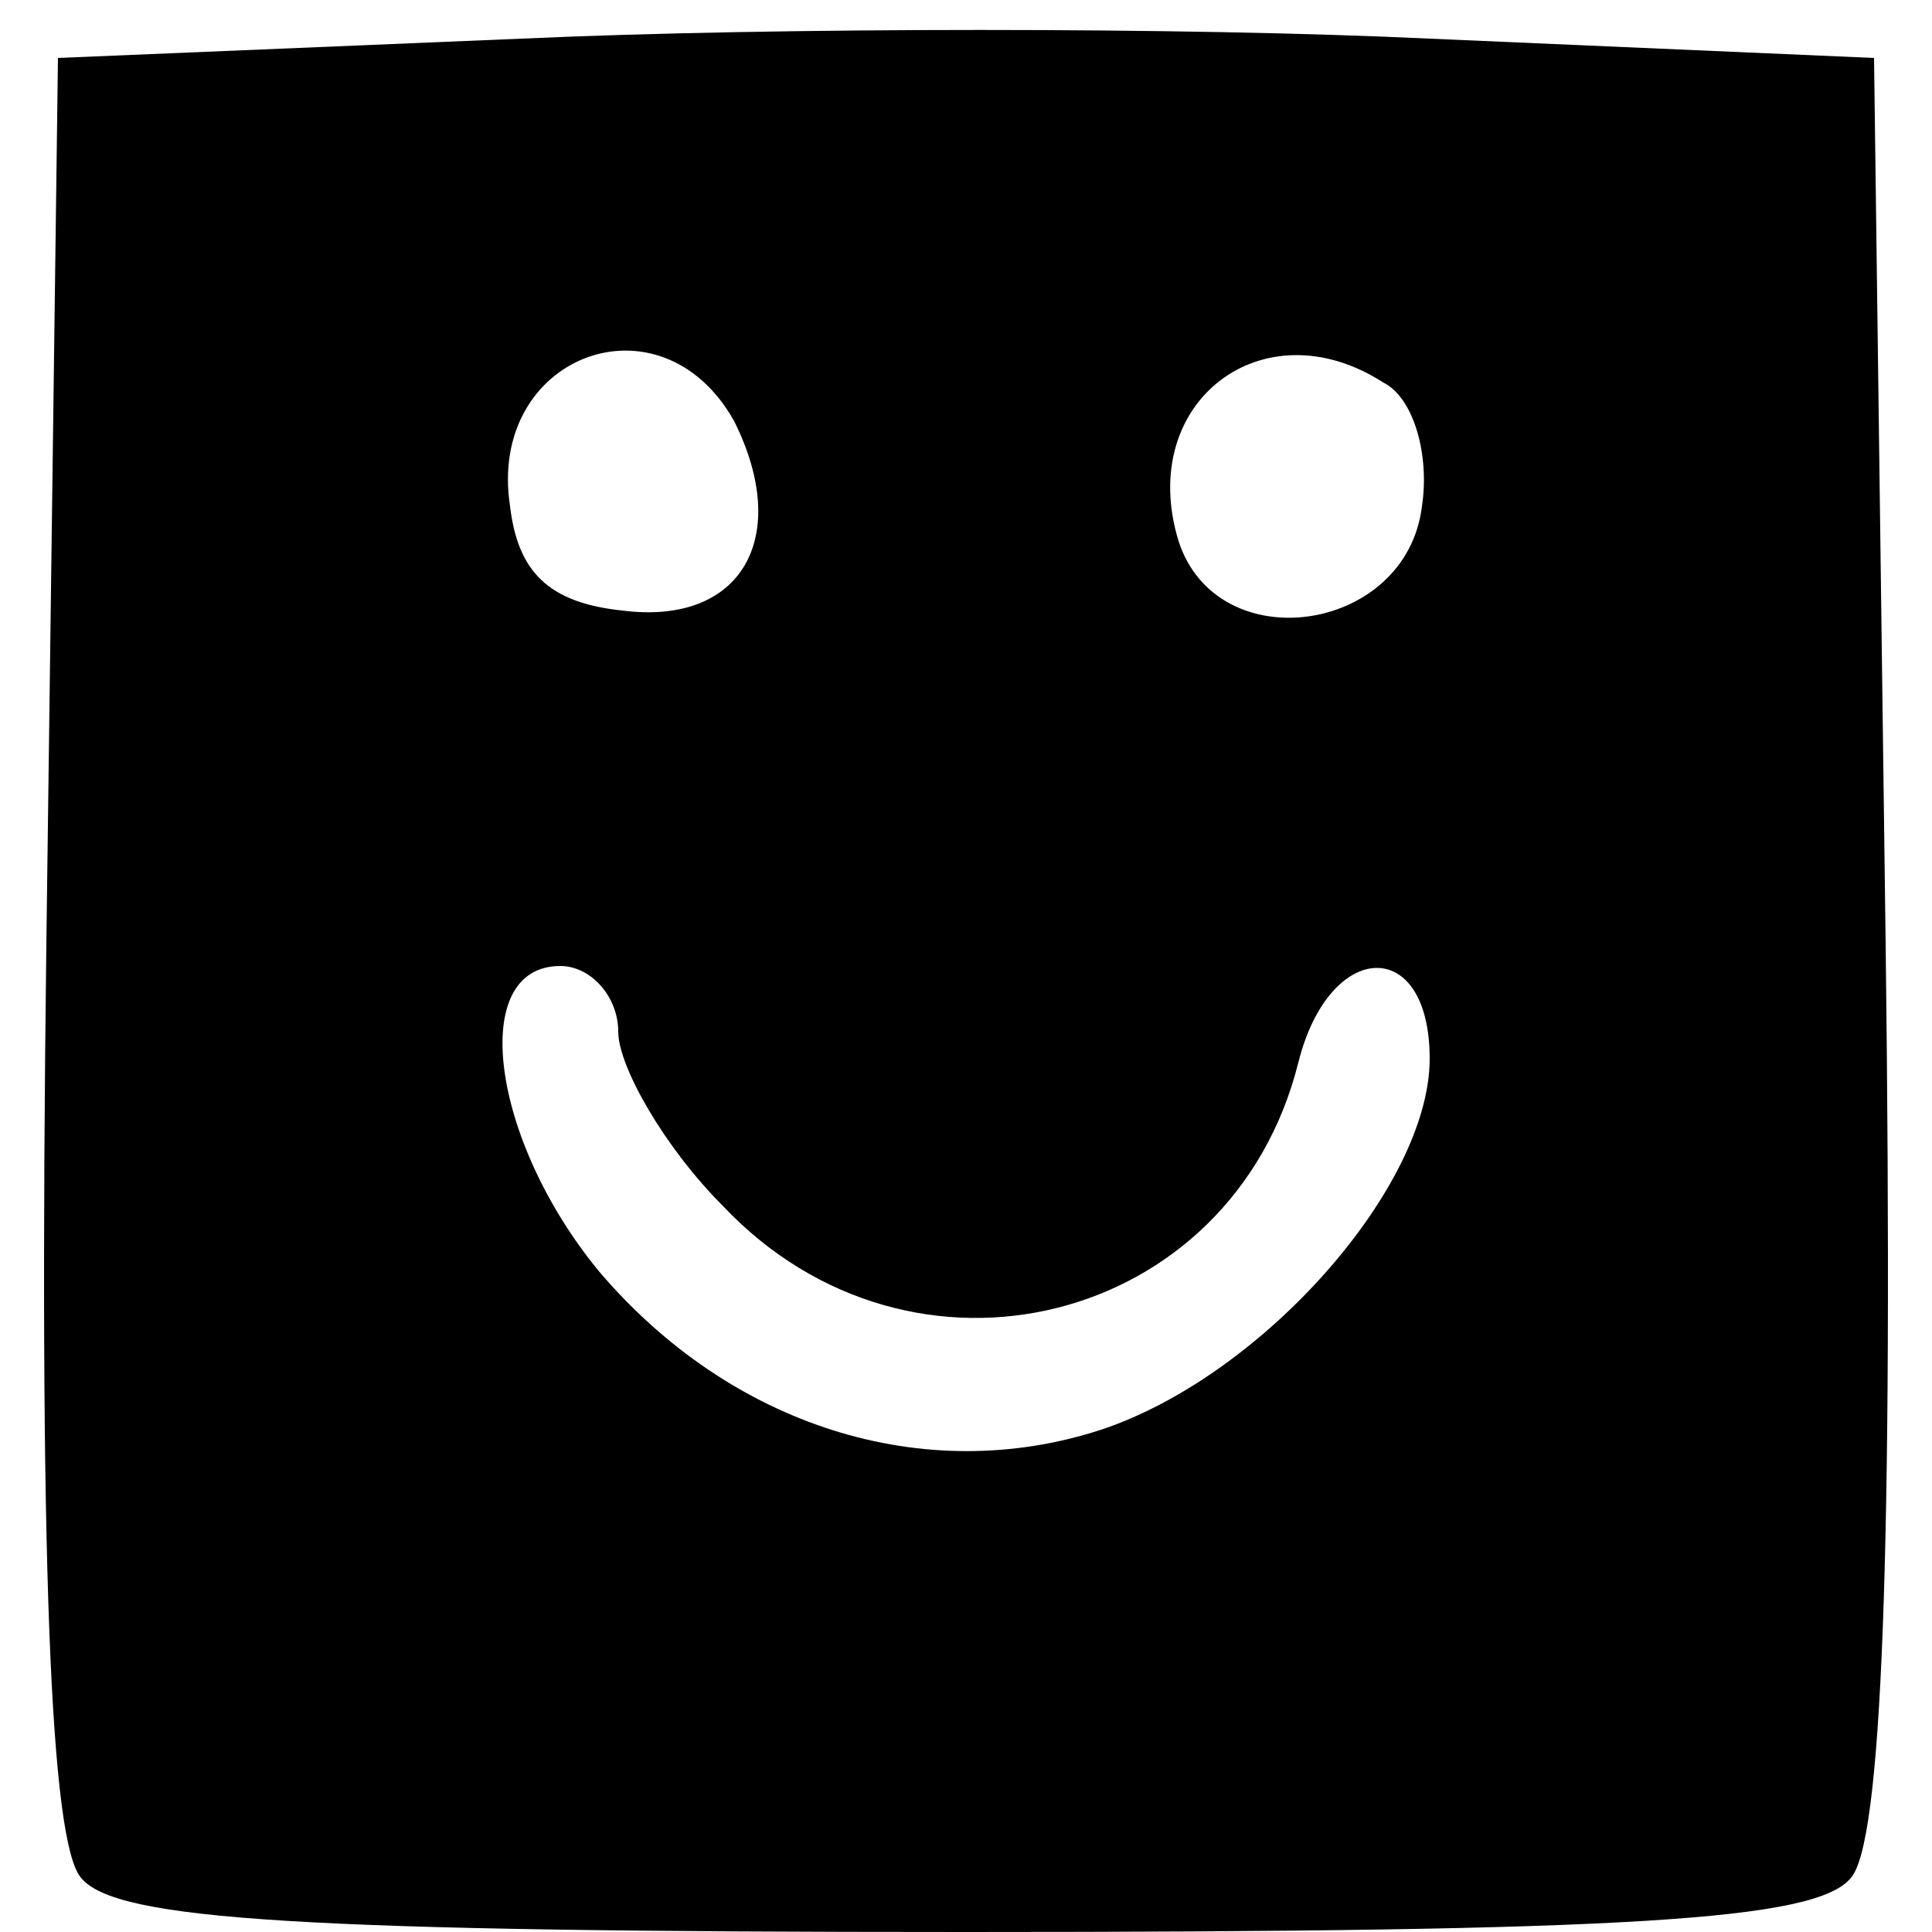
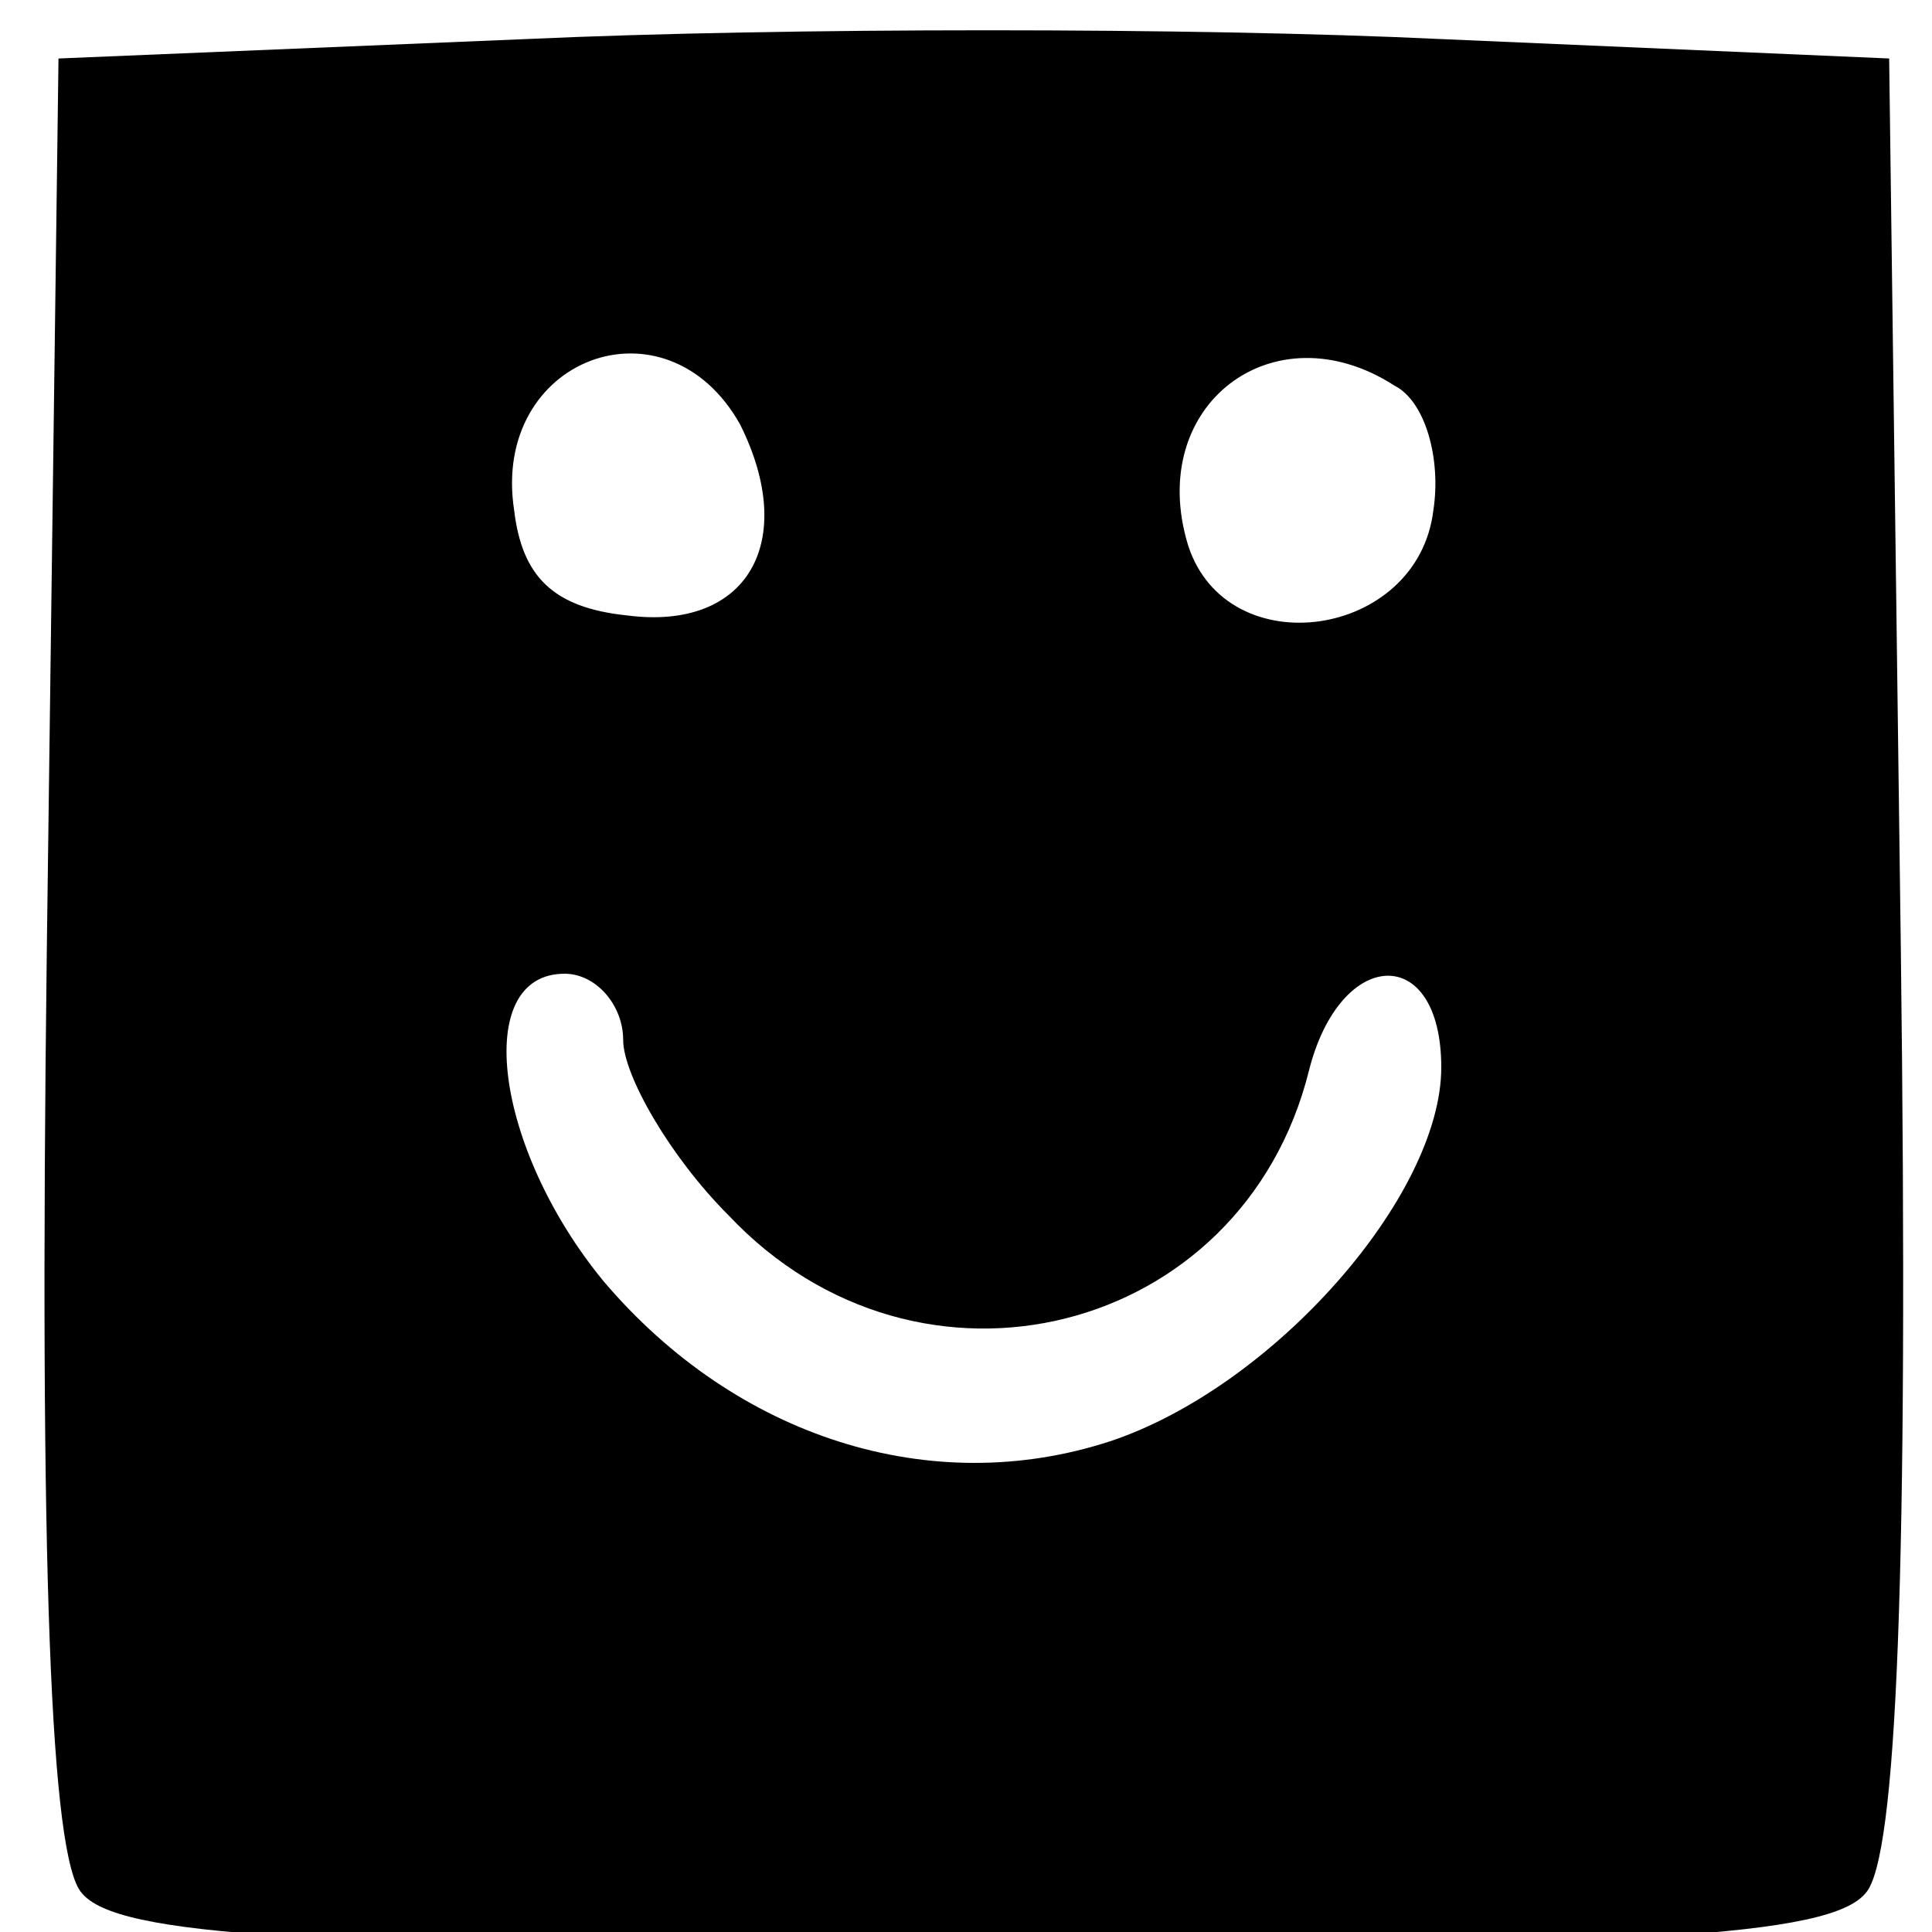
- <svg xmlns="http://www.w3.org/2000/svg" version="1.0" width="25pt" height="25pt" viewBox="0 0 50 50" preserveAspectRatio="xMidYMid meet">
-   <g transform="translate(0,50) scale(0.1,-0.1)" fill="#000000" stroke="none">
-     <path d="M135 490 l-120 -5 -3 -229 c-2 -160 1 -233 9 -242 9 -11 57 -14 229 -14 172 0 220 3 229 14 8 9 11 82 9 242 l-3 229 -115 5 c-63 3 -169 3 -235 0z m55 -99 c15 -30 2 -53 -29 -49 -19 2 -27 10 -29 27 -6 39 39 56 58 22z m168 10 c8 -4 12 -19 10 -32 -4 -33 -53 -40 -63 -9 -11 36 22 61 53 41z m-198 -168 c0 -9 12 -30 27 -45 49 -52 132 -31 149 37 8 32 34 33 34 1 0 -33 -43 -82 -85 -96 -46 -15 -96 1 -130 41 -28 34 -34 79 -10 79 8 0 15 -8 15 -17z" />
+ <svg xmlns="http://www.w3.org/2000/svg" width="40" height="40" viewBox="0 0 40 40" version="1.1">
+   <g id="surface1">
+     <path style=" stroke:none;fill-rule:nonzero;fill:rgb(0%,0%,0%);fill-opacity:1;" d="M 10.887 0.809 L 1.211 1.211 L 0.969 19.676 C 0.809 32.582 1.051 38.469 1.691 39.191 C 2.418 40.082 6.289 40.324 20.16 40.324 C 34.031 40.324 37.902 40.082 38.629 39.191 C 39.273 38.469 39.516 32.582 39.355 19.676 L 39.113 1.211 L 29.84 0.809 C 24.758 0.566 16.211 0.566 10.887 0.809 Z M 15.324 8.789 C 16.531 11.211 15.484 13.066 12.984 12.742 C 11.449 12.582 10.809 11.934 10.645 10.566 C 10.16 7.418 13.789 6.051 15.324 8.789 Z M 28.871 7.984 C 29.516 8.309 29.84 9.516 29.676 10.566 C 29.355 13.227 25.402 13.789 24.598 11.289 C 23.711 8.387 26.371 6.371 28.871 7.984 Z M 12.902 21.531 C 12.902 22.258 13.871 23.949 15.082 25.16 C 19.031 29.355 25.727 27.66 27.098 22.176 C 27.742 19.598 29.84 19.516 29.84 22.098 C 29.84 24.758 26.371 28.711 22.984 29.84 C 19.273 31.051 15.242 29.758 12.5 26.531 C 10.242 23.789 9.758 20.16 11.691 20.16 C 12.34 20.16 12.902 20.809 12.902 21.531 Z M 12.902 21.531 " />
  </g>
</svg>
